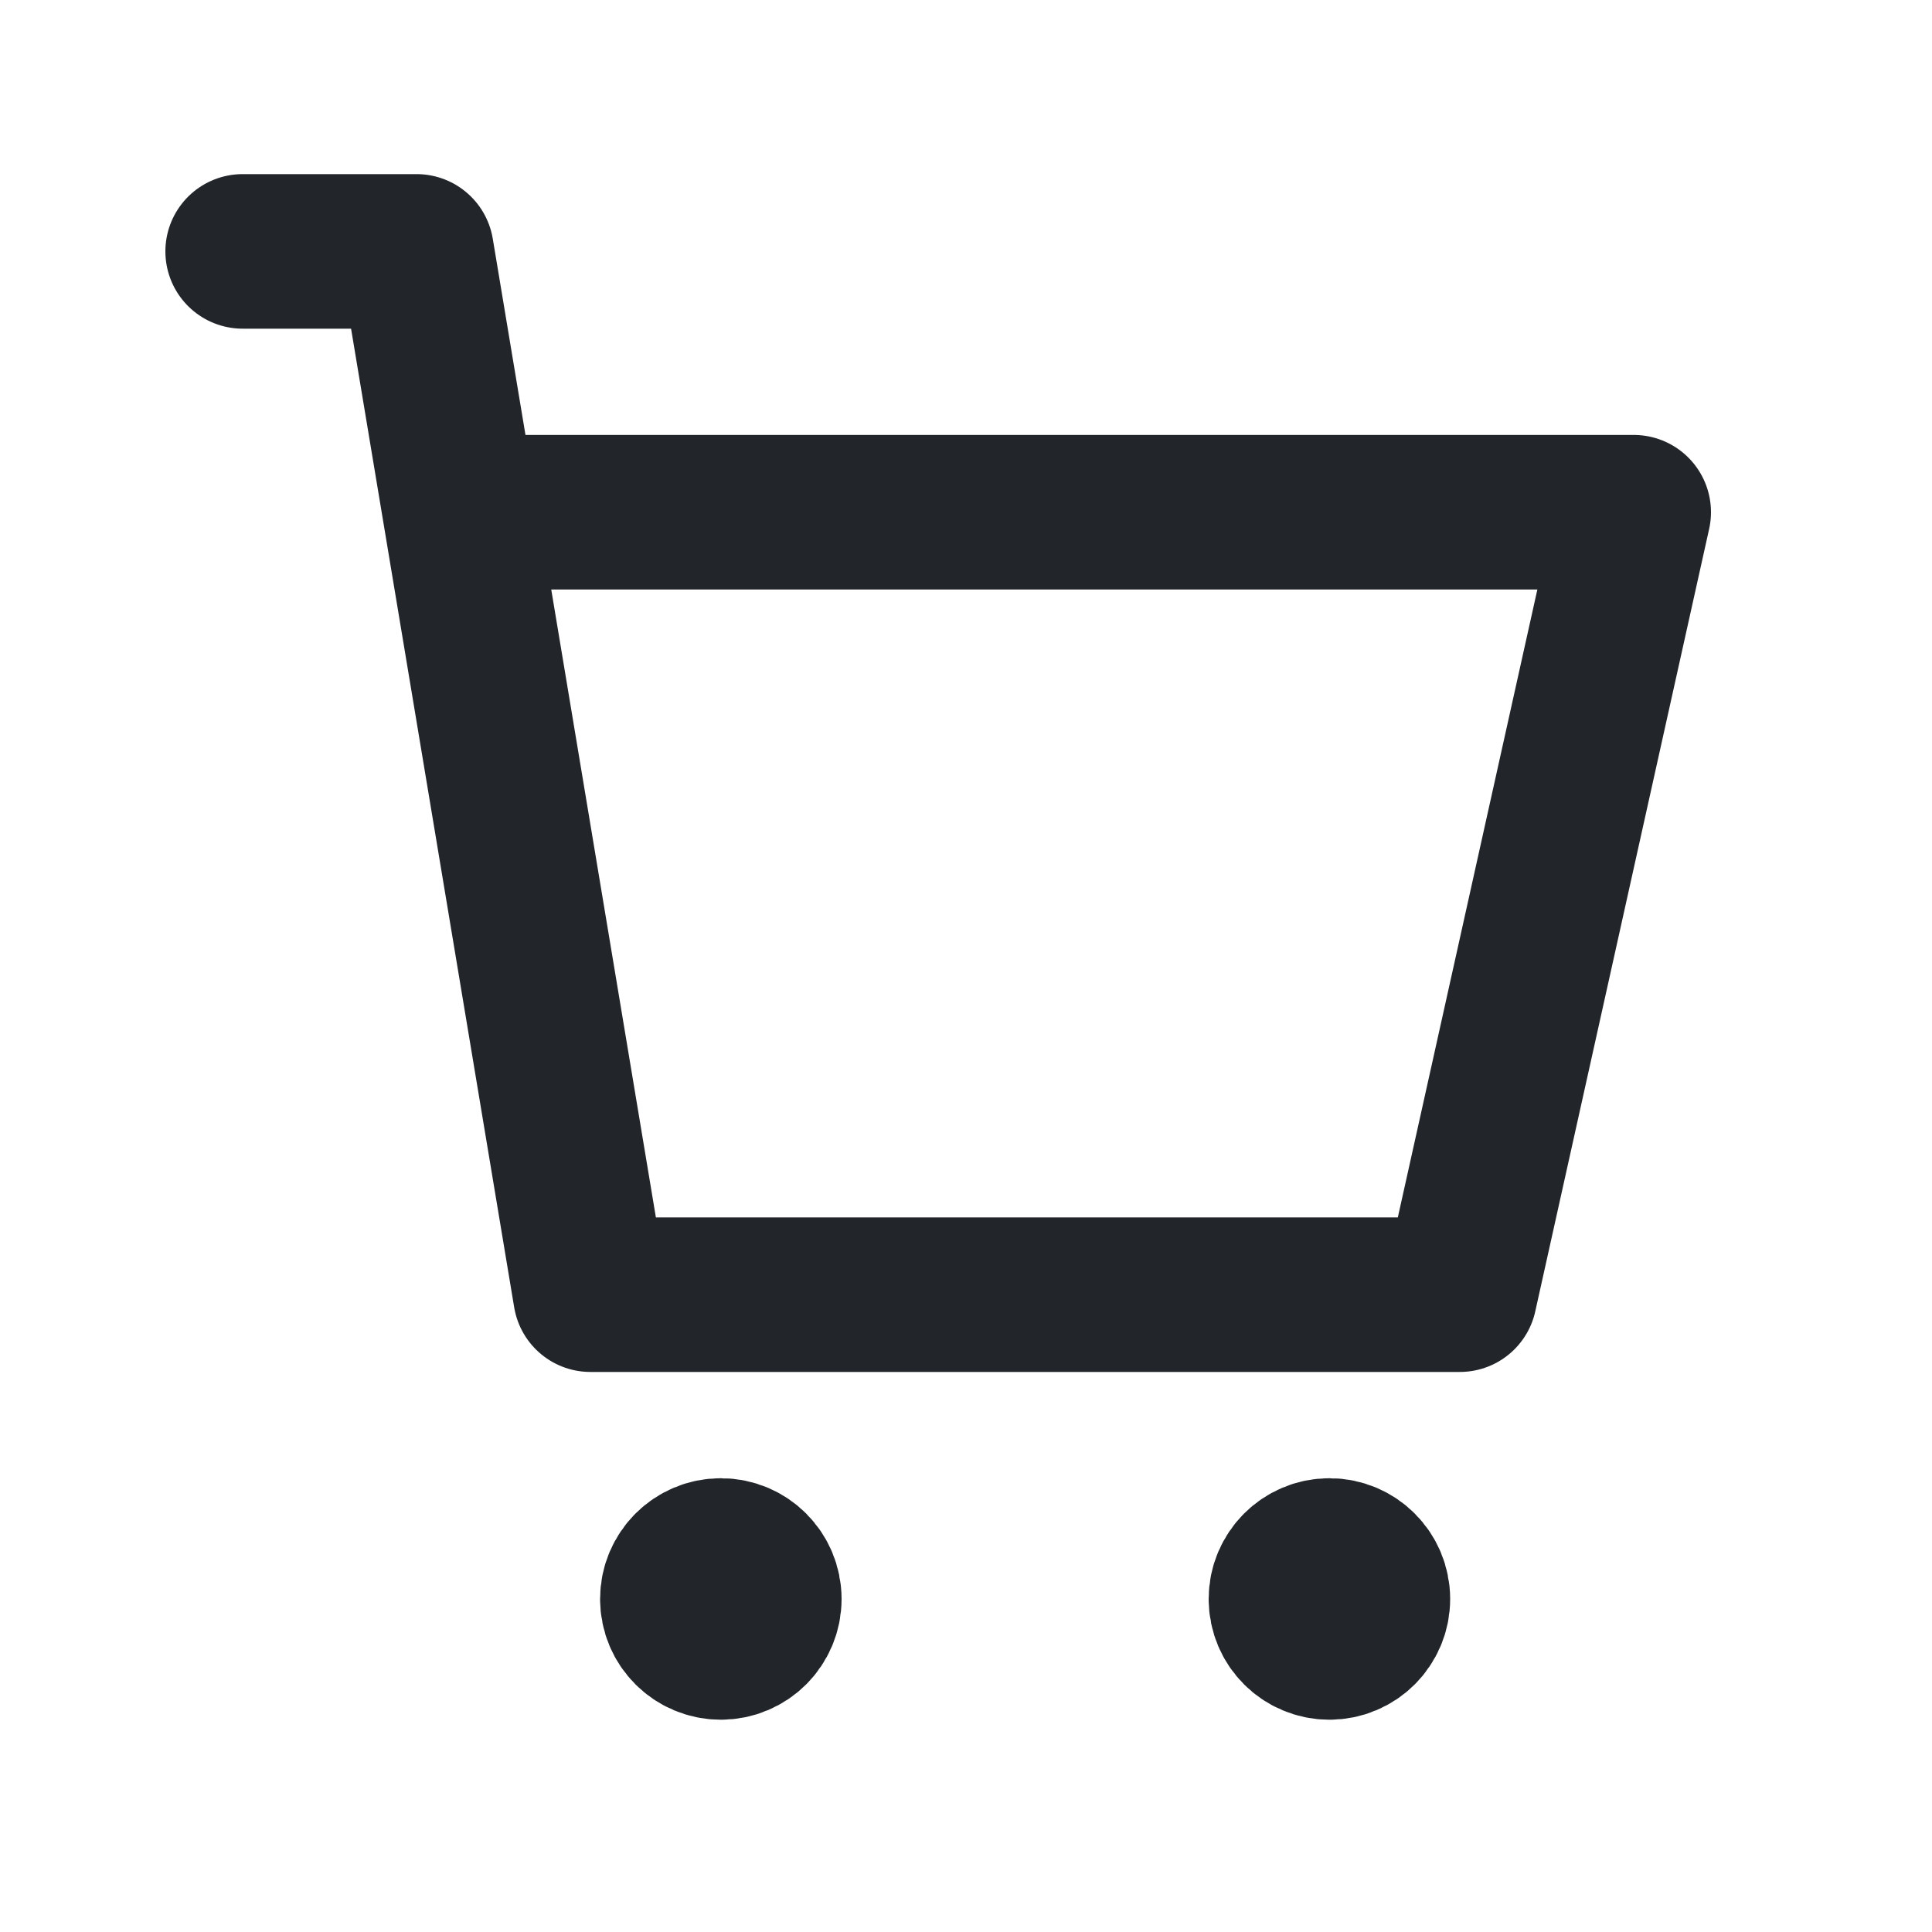
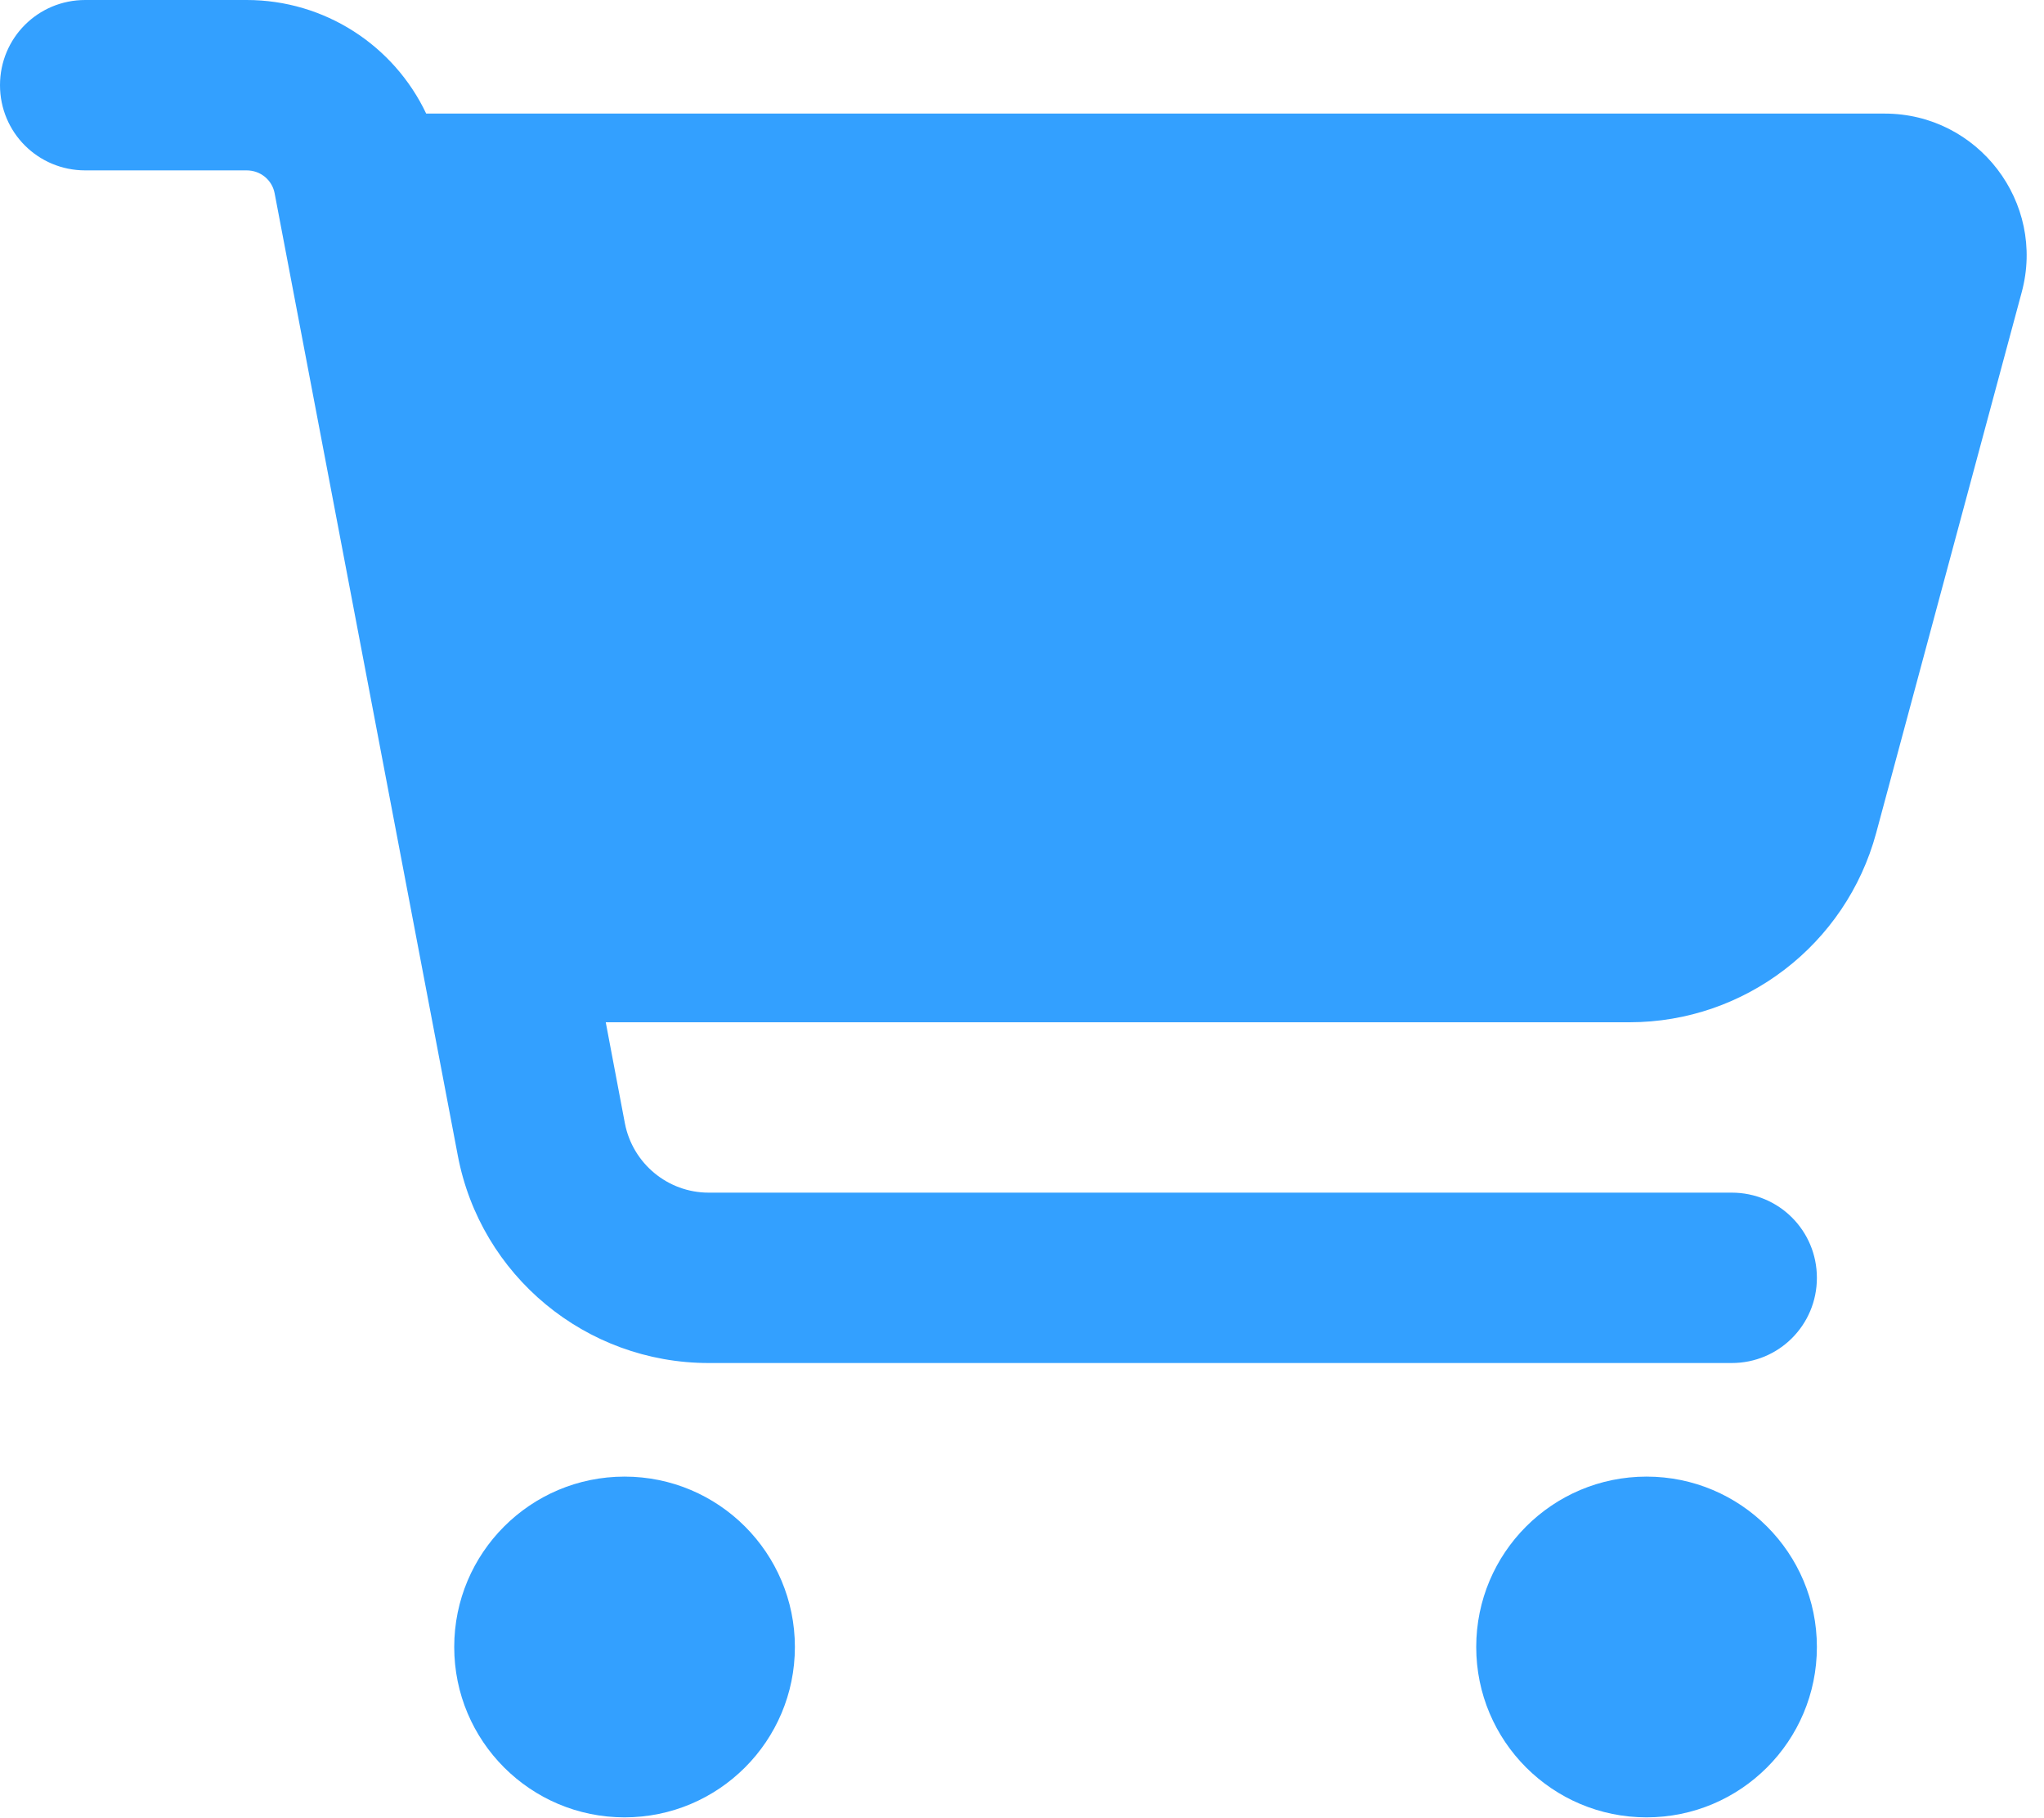
- <svg xmlns="http://www.w3.org/2000/svg" width="25" height="25" viewBox="0 0 25 25" fill="none">
-   <path d="M9.328 21.253C9.638 21.253 9.89 21.002 9.89 20.691C9.89 20.38 9.638 20.128 9.328 20.128C9.017 20.128 8.765 20.38 8.765 20.691C8.765 21.002 9.017 21.253 9.328 21.253Z" fill="#22262A" stroke="#22262A" stroke-width="2" stroke-miterlimit="10" stroke-linecap="round" stroke-linejoin="round" />
-   <path d="M17.203 21.253C17.513 21.253 17.765 21.002 17.765 20.691C17.765 20.38 17.513 20.128 17.203 20.128C16.892 20.128 16.64 20.38 16.64 20.691C16.64 21.002 16.892 21.253 17.203 21.253Z" fill="#22262A" stroke="#22262A" stroke-width="2" stroke-miterlimit="10" stroke-linecap="round" stroke-linejoin="round" />
-   <path d="M3.14 3.253H5.39L7.64 16.753H18.89L21.14 6.628H6.515" stroke="#22262A" stroke-width="2" stroke-linecap="round" stroke-linejoin="round" />
+ <svg xmlns="http://www.w3.org/2000/svg" style="fill: #33A0FF;" height="1em" viewBox="0 0 576 512">
+   <path d="M0 24C0 10.7 10.7 0 24 0H69.5c22 0 41.5 12.8 50.6 32h411c26.3 0 45.5 25 38.6 50.4l-41 152.3c-8.5 31.4-37 53.3-69.5 53.3H170.7l5.4 28.5c2.2 11.3 12.1 19.5 23.6 19.5H488c13.3 0 24 10.7 24 24s-10.7 24-24 24H199.7c-34.6 0-64.3-24.6-70.7-58.5L77.4 54.5c-.7-3.8-4-6.5-7.9-6.5H24C10.7 48 0 37.3 0 24zM128 464a48 48 0 1 1 96 0 48 48 0 1 1 -96 0zm336-48a48 48 0 1 1 0 96 48 48 0 1 1 0-96z" />
</svg>
